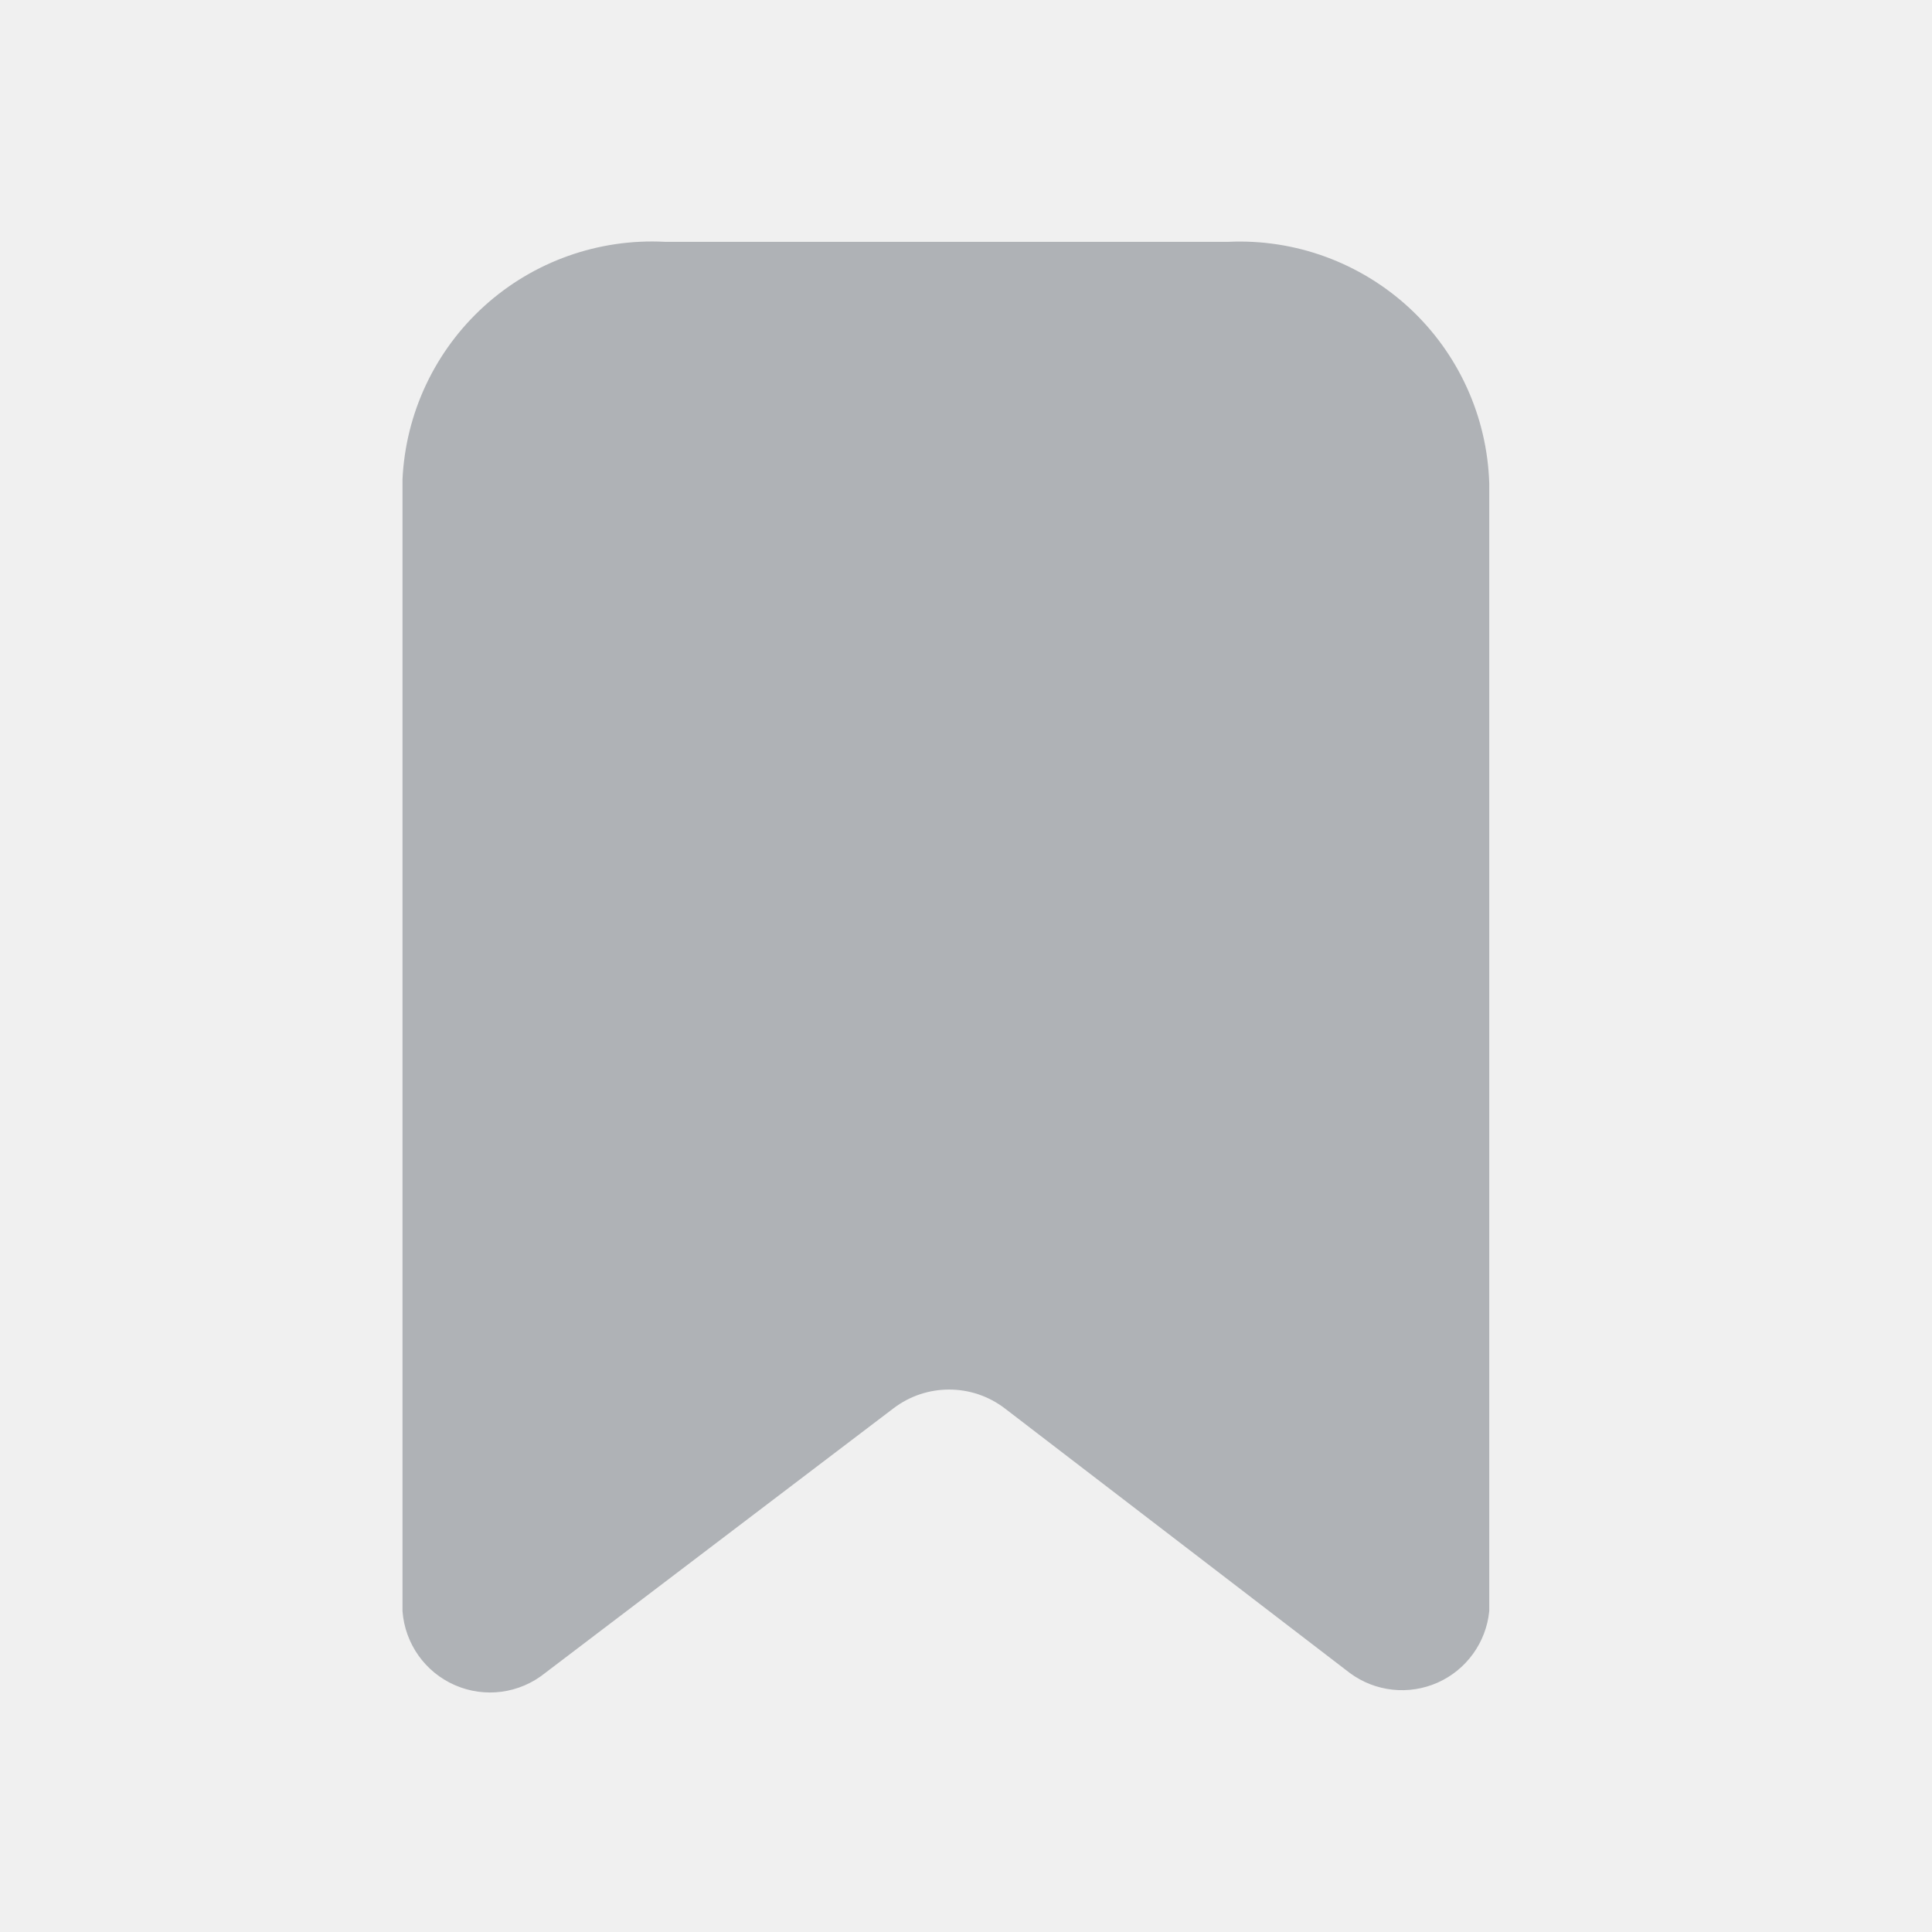
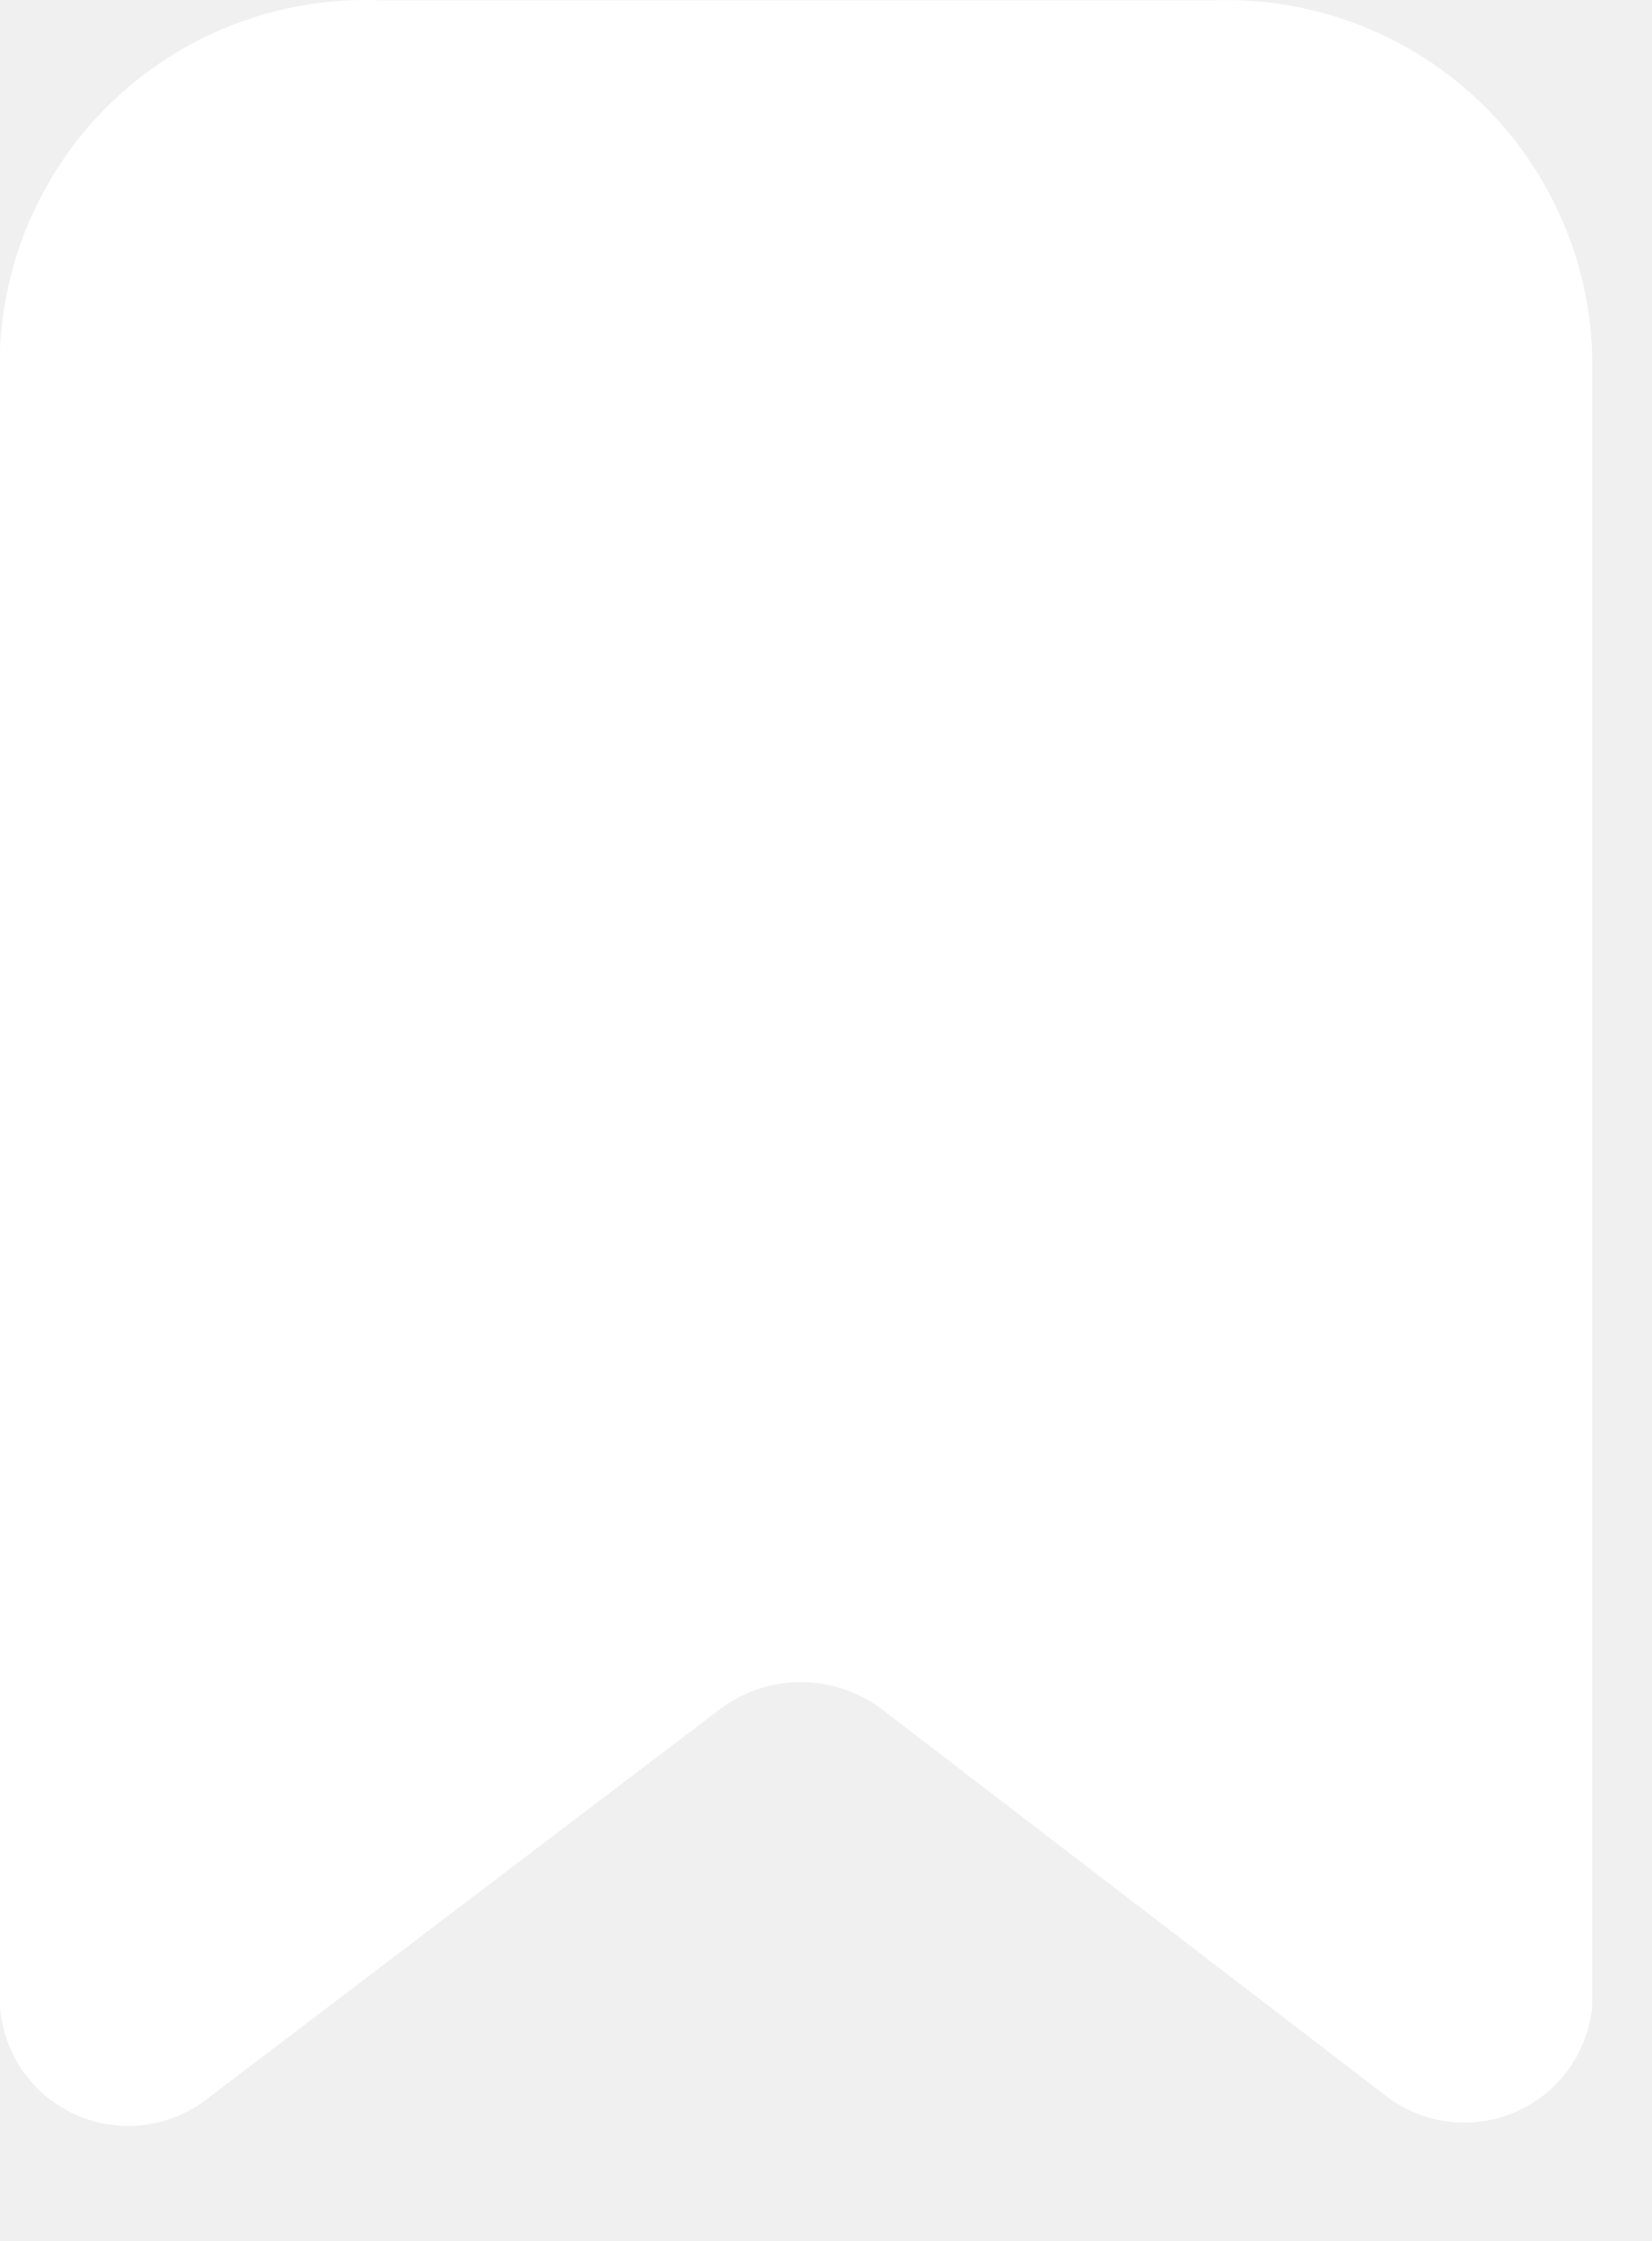
- <svg xmlns="http://www.w3.org/2000/svg" width="24" height="24" viewBox="0 0 24 24" fill="none">
-   <path d="M16.77 20.784L12.48 17.494C12.072 17.184 11.508 17.184 11.1 17.494L6.77 20.784C6.454 21.038 6.024 21.096 5.652 20.934C5.281 20.773 5.03 20.418 5 20.014V5.954C5.039 5.13 5.405 4.355 6.017 3.801C6.628 3.248 7.436 2.961 8.26 3.004H15.26C16.089 2.966 16.899 3.263 17.508 3.826C18.117 4.39 18.474 5.175 18.5 6.004V20.014C18.461 20.404 18.216 20.743 17.859 20.902C17.501 21.061 17.085 21.016 16.77 20.784Z" fill="#AFB2B6" />
+ <svg xmlns="http://www.w3.org/2000/svg" width="14" height="19" viewBox="0 0 14 19" fill="none">
+   <path d="M11.77 17.784L7.48 14.494C7.072 14.184 6.508 14.184 6.1 14.494L1.77 17.784C1.454 18.038 1.024 18.096 0.652 17.934C0.281 17.773 0.03 17.418 0 17.014V2.954C0.039 2.13 0.405 1.355 1.017 0.801C1.628 0.248 2.436 -0.039 3.26 0.004H10.26C11.089 -0.034 11.899 0.263 12.508 0.826C13.117 1.39 13.474 2.175 13.5 3.004V17.014C13.461 17.404 13.216 17.743 12.859 17.902C12.501 18.061 12.085 18.016 11.77 17.784Z" fill="white" />
</svg>
